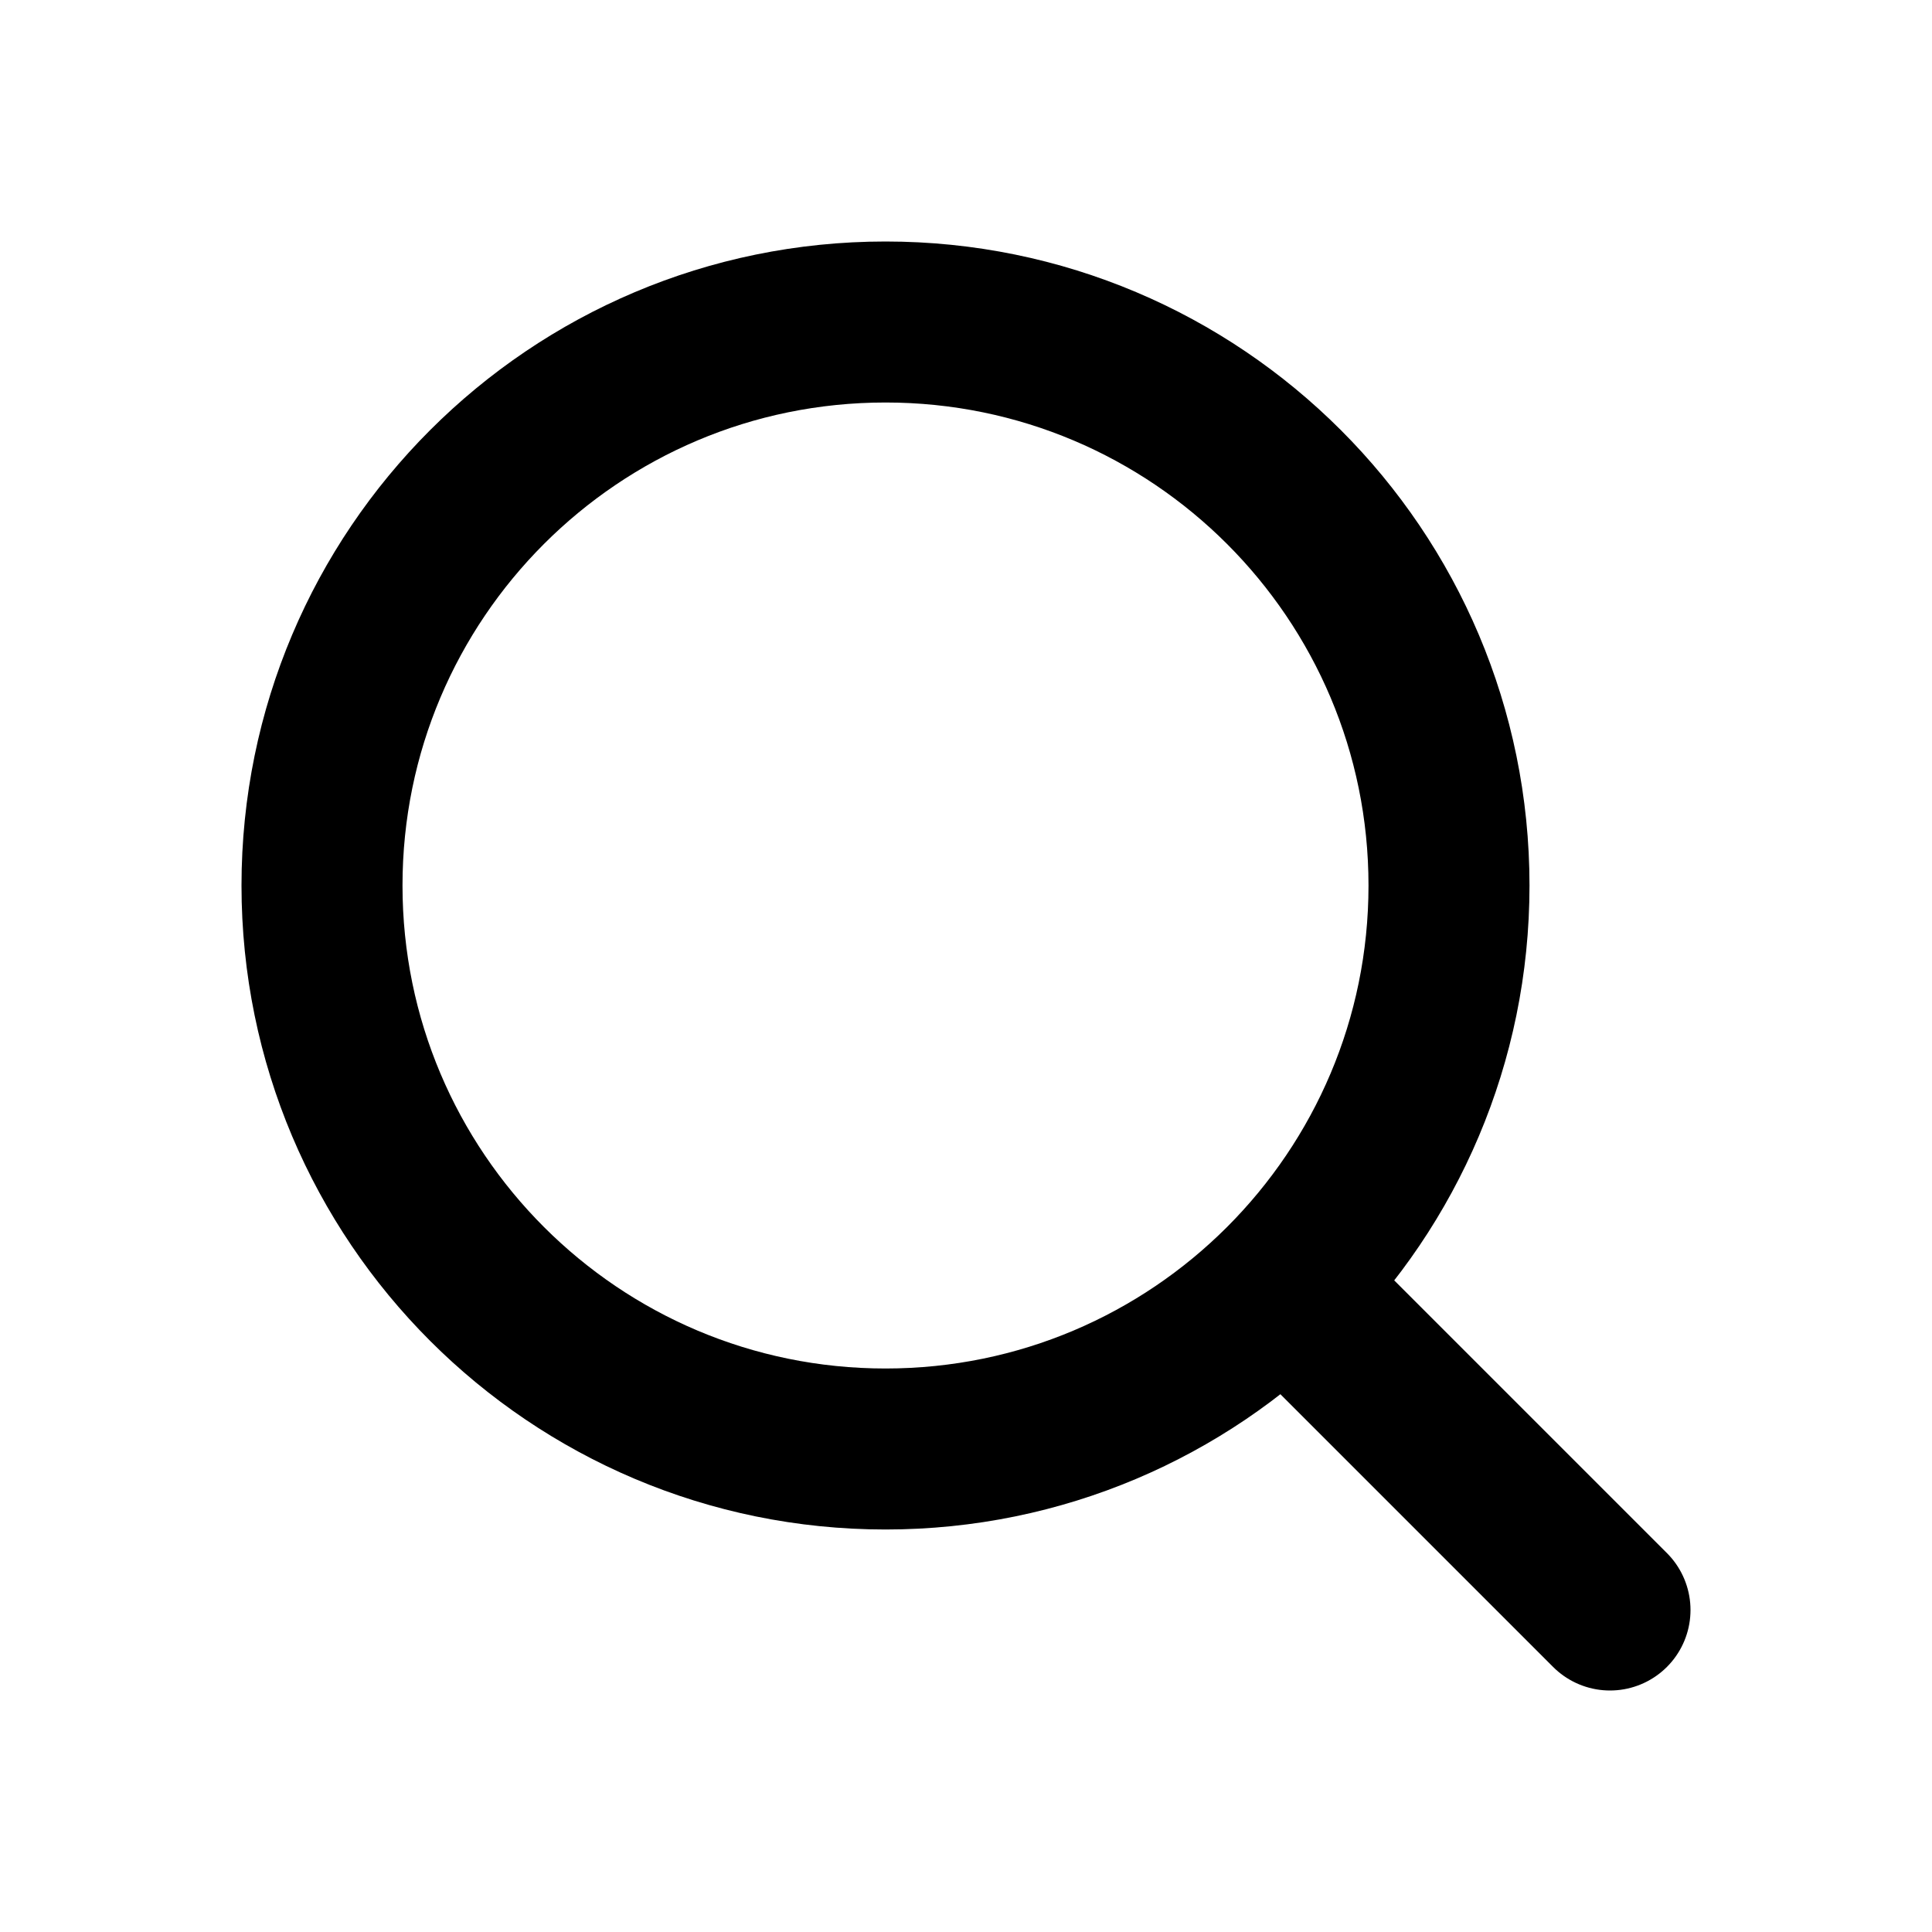
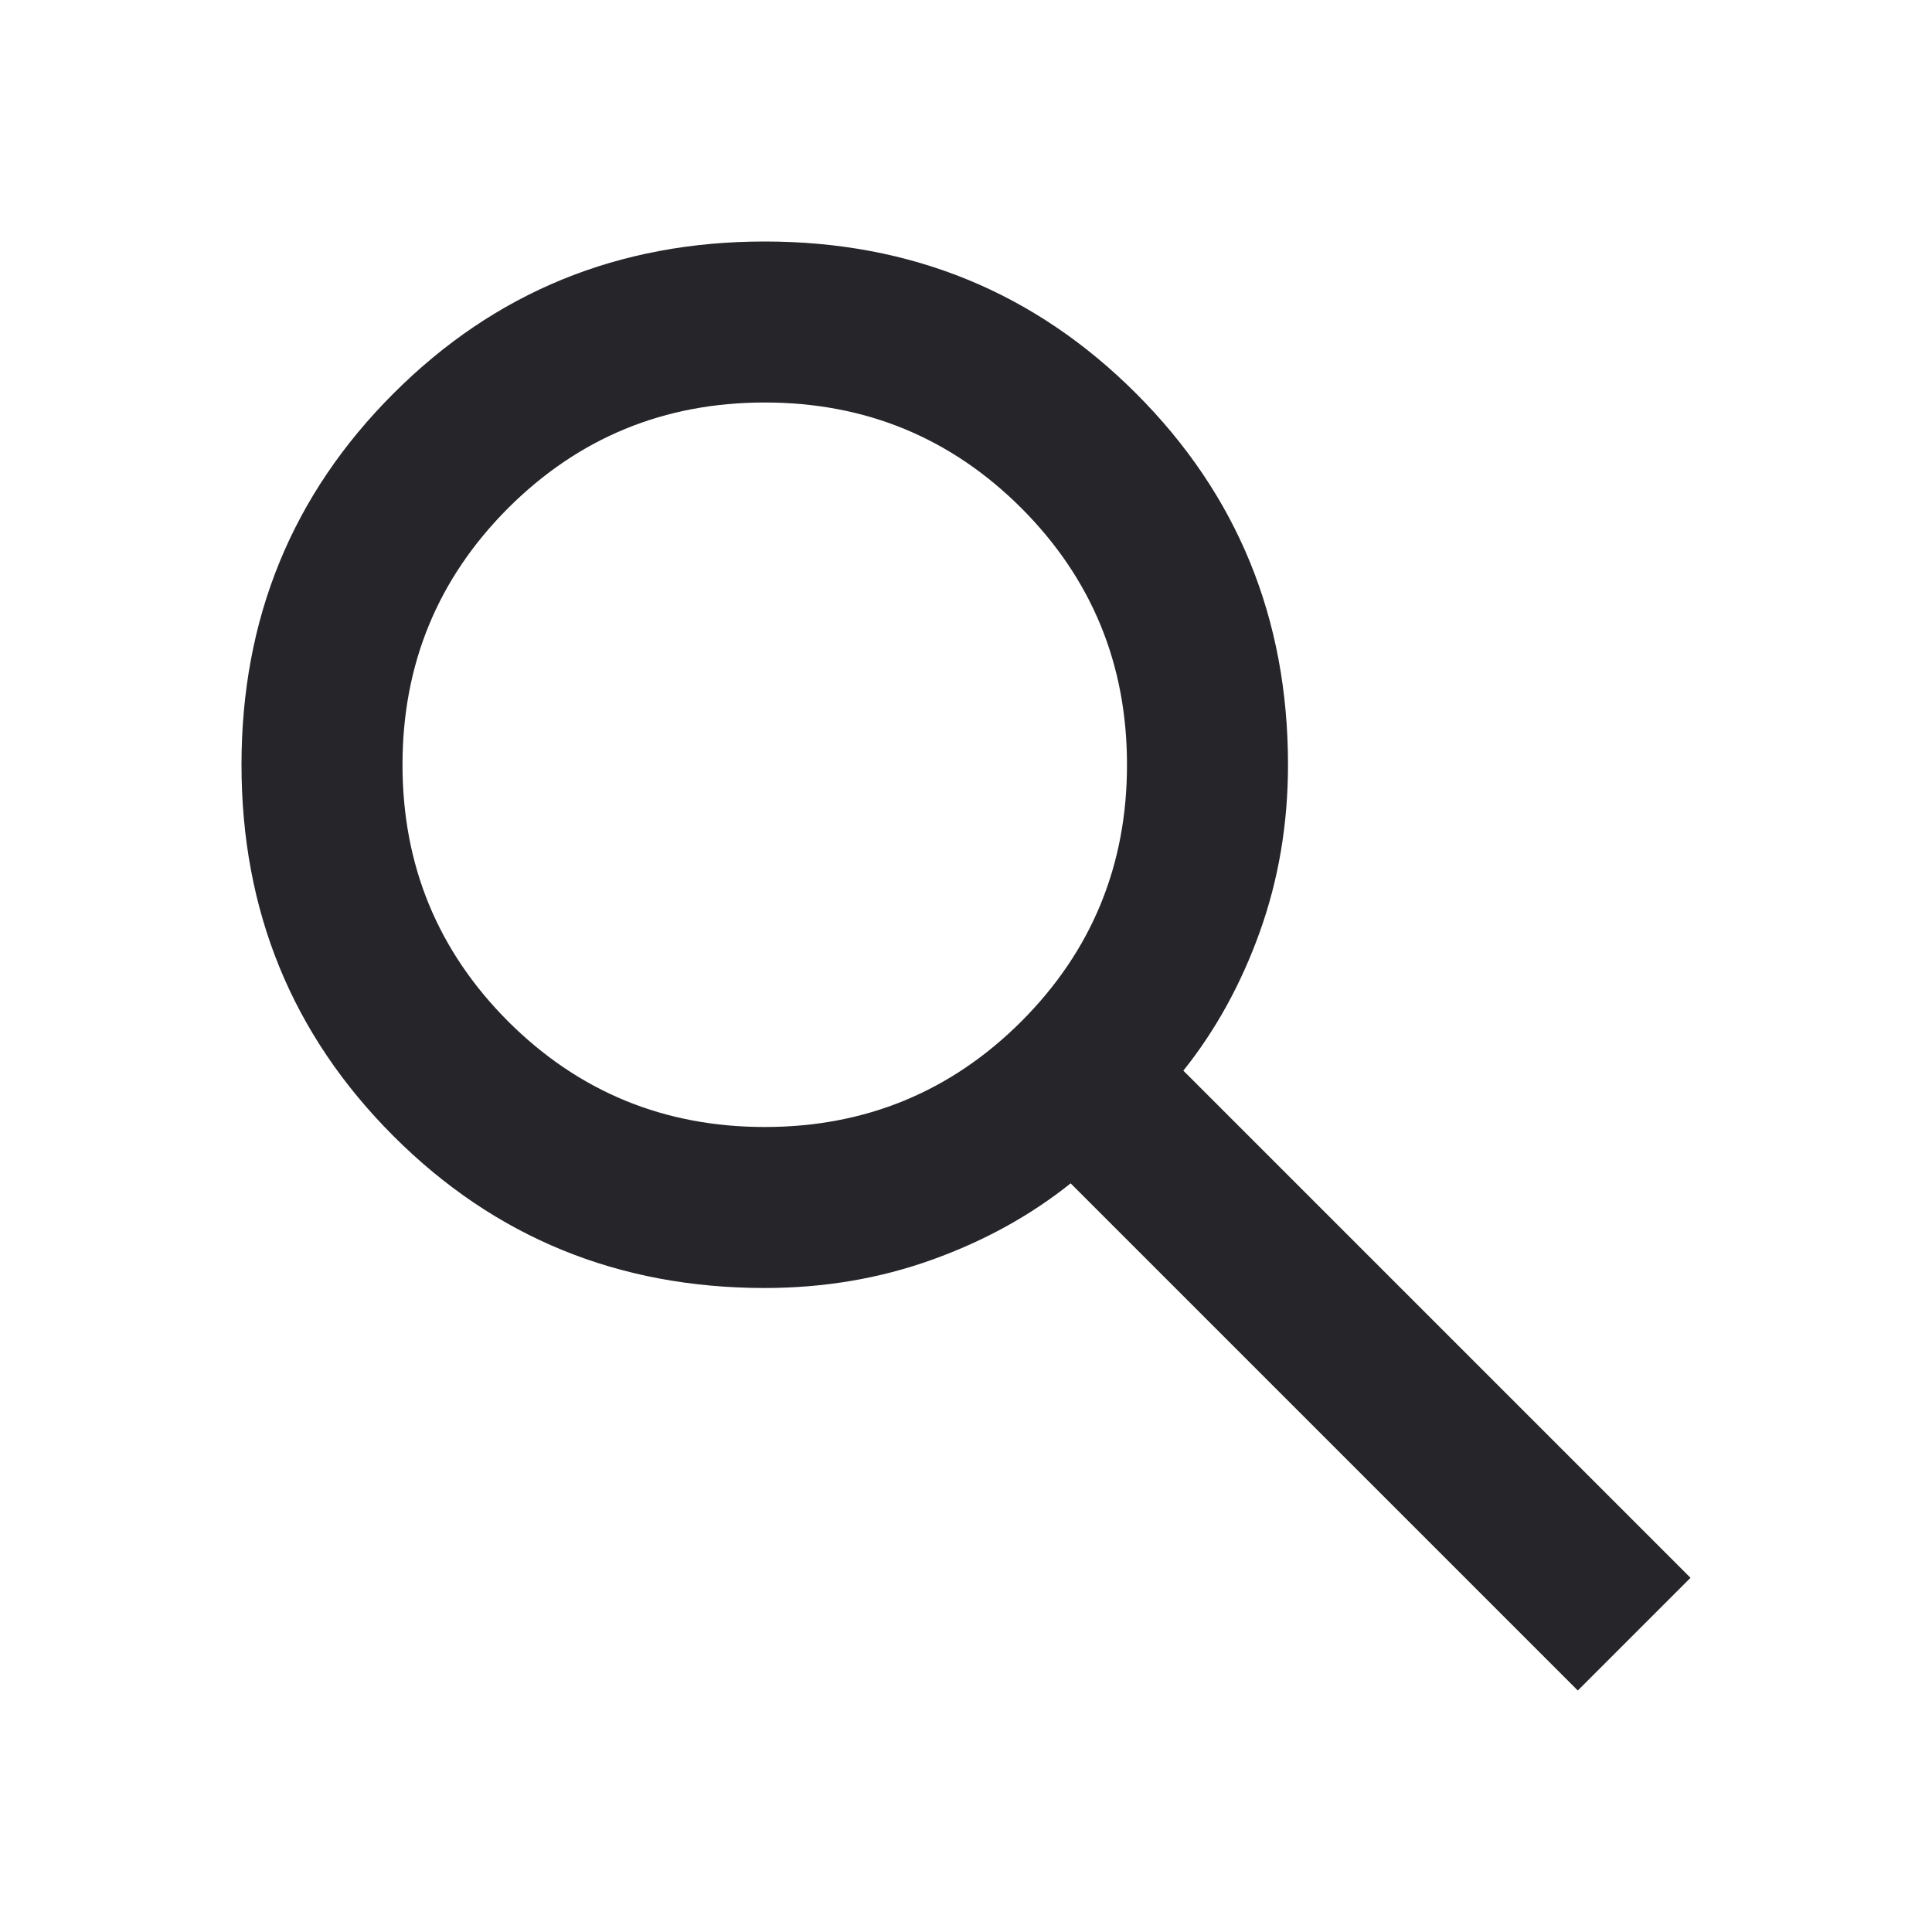
<svg xmlns="http://www.w3.org/2000/svg" width="24" height="24" viewBox="0 0 24 24" fill="none">
-   <circle cx="11" cy="11" r="7" stroke="#000000" stroke-width="2" />
-   <path d="m20 20-3.6-3.6" stroke="#000000" stroke-width="2" stroke-linecap="round" />
+   <path d="M19.6 21L13.3 14.7C12.8 15.1 12.225 15.417 11.575 15.65C10.925 15.883 10.233 16 9.5 16C7.683 16 6.146 15.371 4.888 14.113C3.629 12.854 3 11.317 3 9.5C3 7.683 3.629 6.146 4.888 4.888C6.146 3.629 7.683 3 9.5 3C11.317 3 12.854 3.629 14.113 4.888C15.371 6.146 16 7.683 16 9.5C16 10.233 15.883 10.925 15.65 11.575C15.417 12.225 15.1 12.8 14.7 13.3L21 19.6L19.6 21ZM9.5 14C10.75 14 11.812 13.562 12.688 12.688C13.562 11.812 14 10.75 14 9.5C14 8.25 13.562 7.188 12.688 6.312C11.812 5.438 10.75 5 9.5 5C8.25 5 7.188 5.438 6.312 6.312C5.438 7.188 5 8.25 5 9.5C5 10.75 5.438 11.812 6.312 12.688C7.188 13.562 8.25 14 9.5 14Z" fill="#25252A" />
</svg>
